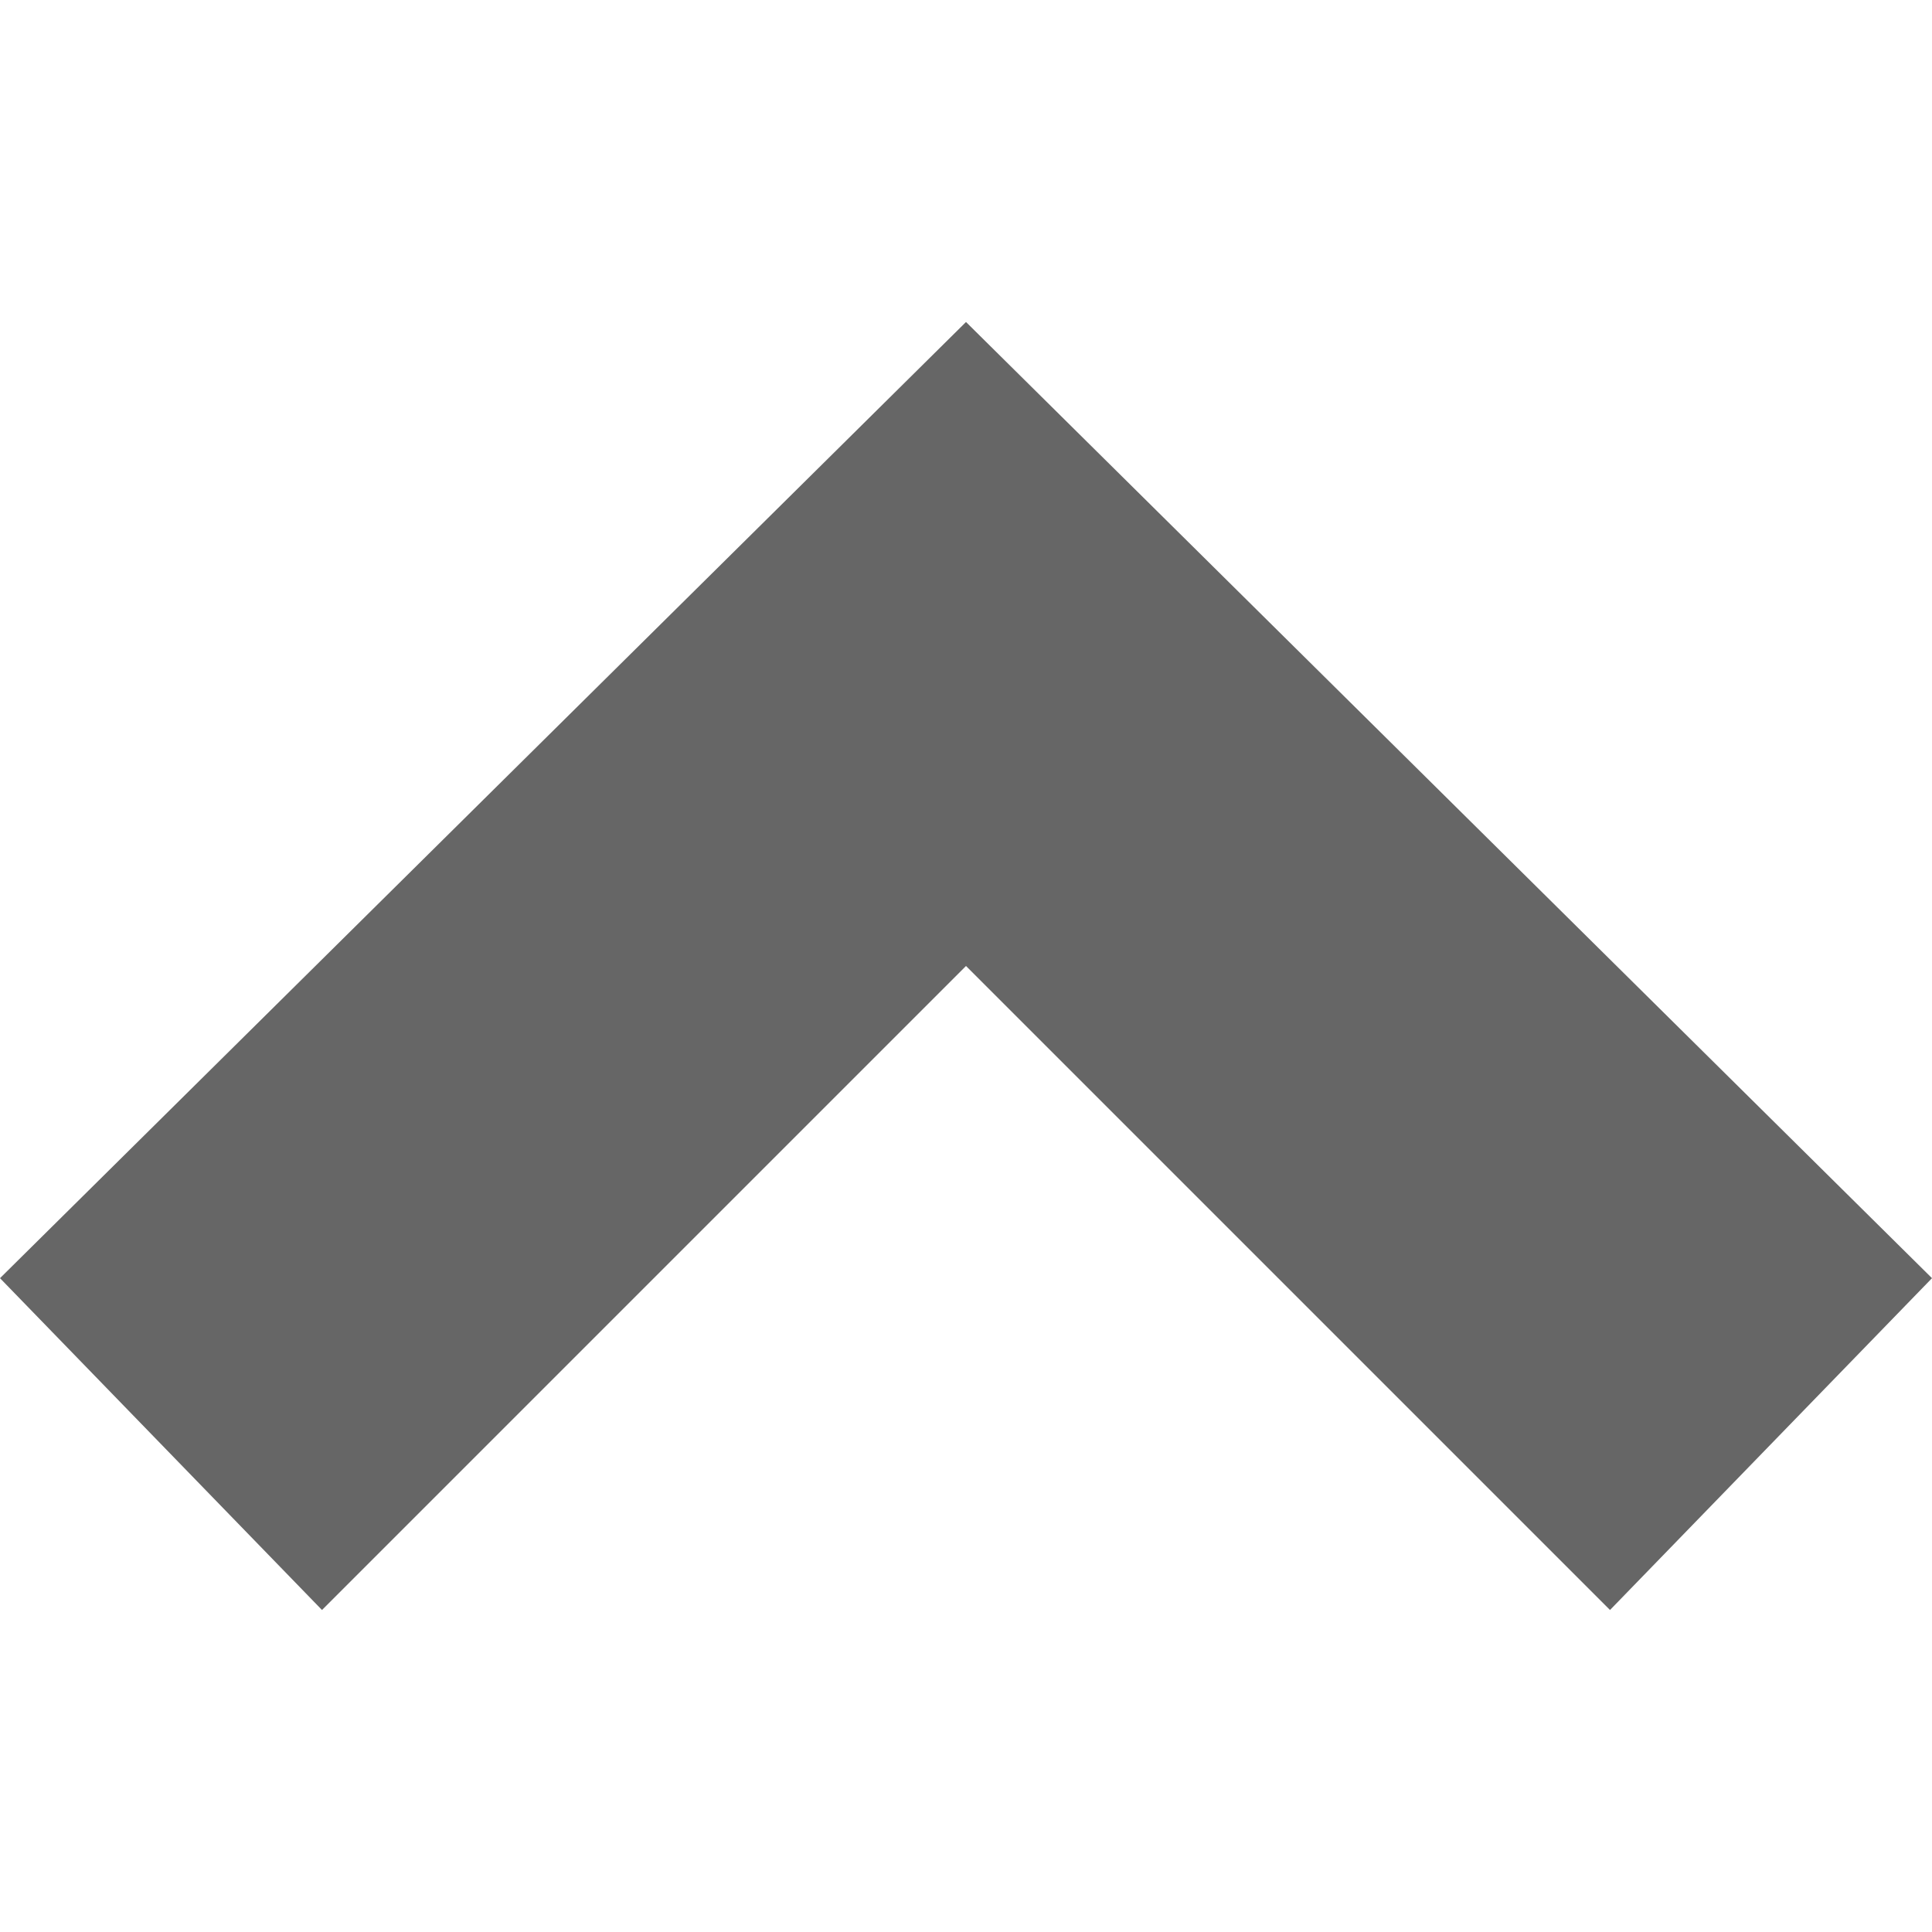
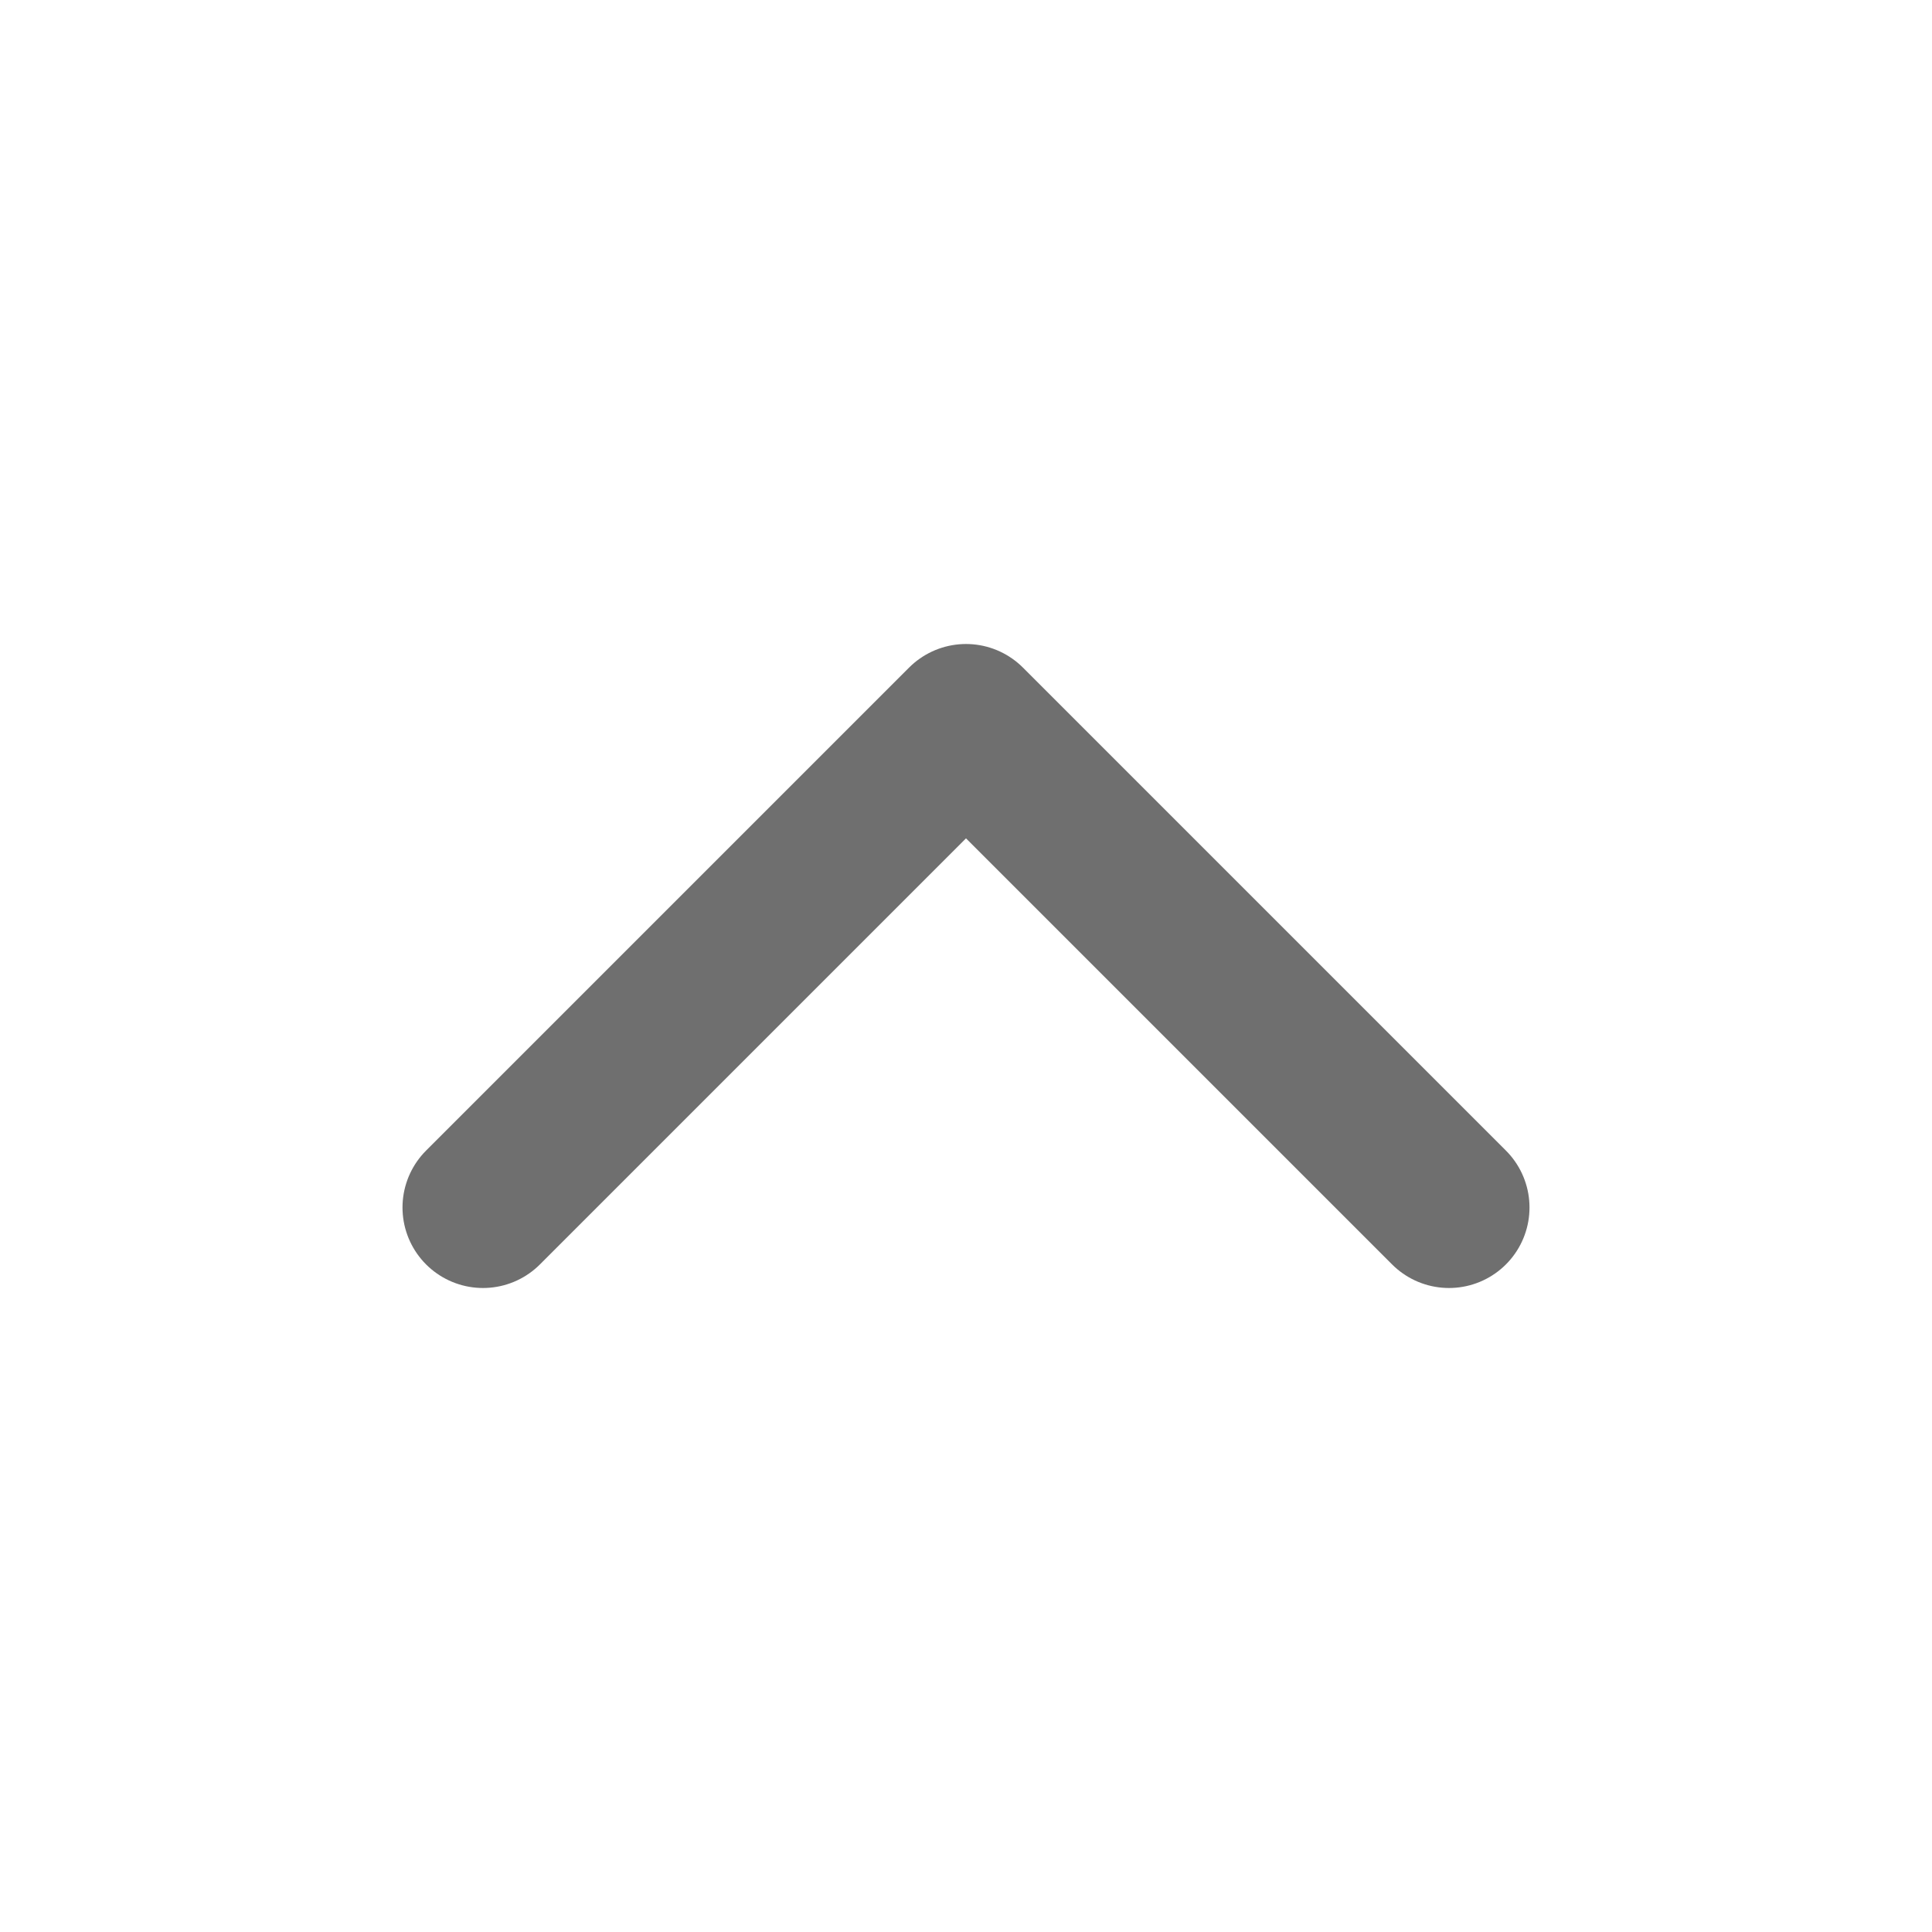
- <svg xmlns="http://www.w3.org/2000/svg" width="24" height="24" viewBox="0 0 24 24" version="1.1" id="svg4">
-   <defs id="defs8" />
-   <path d="M 24,15.878 20,20 12,12 4,20 0,15.878 12,4 Z" id="path2" fill="#666666" />
+ <svg xmlns="http://www.w3.org/2000/svg" width="12" height="12" viewBox="0 0 24 24" fill="none" stroke="#6F6F6F" stroke-width="2" stroke-linecap="round" stroke-linejoin="round">
+   <path d="m18 15-6-6-6 6" />
</svg>
